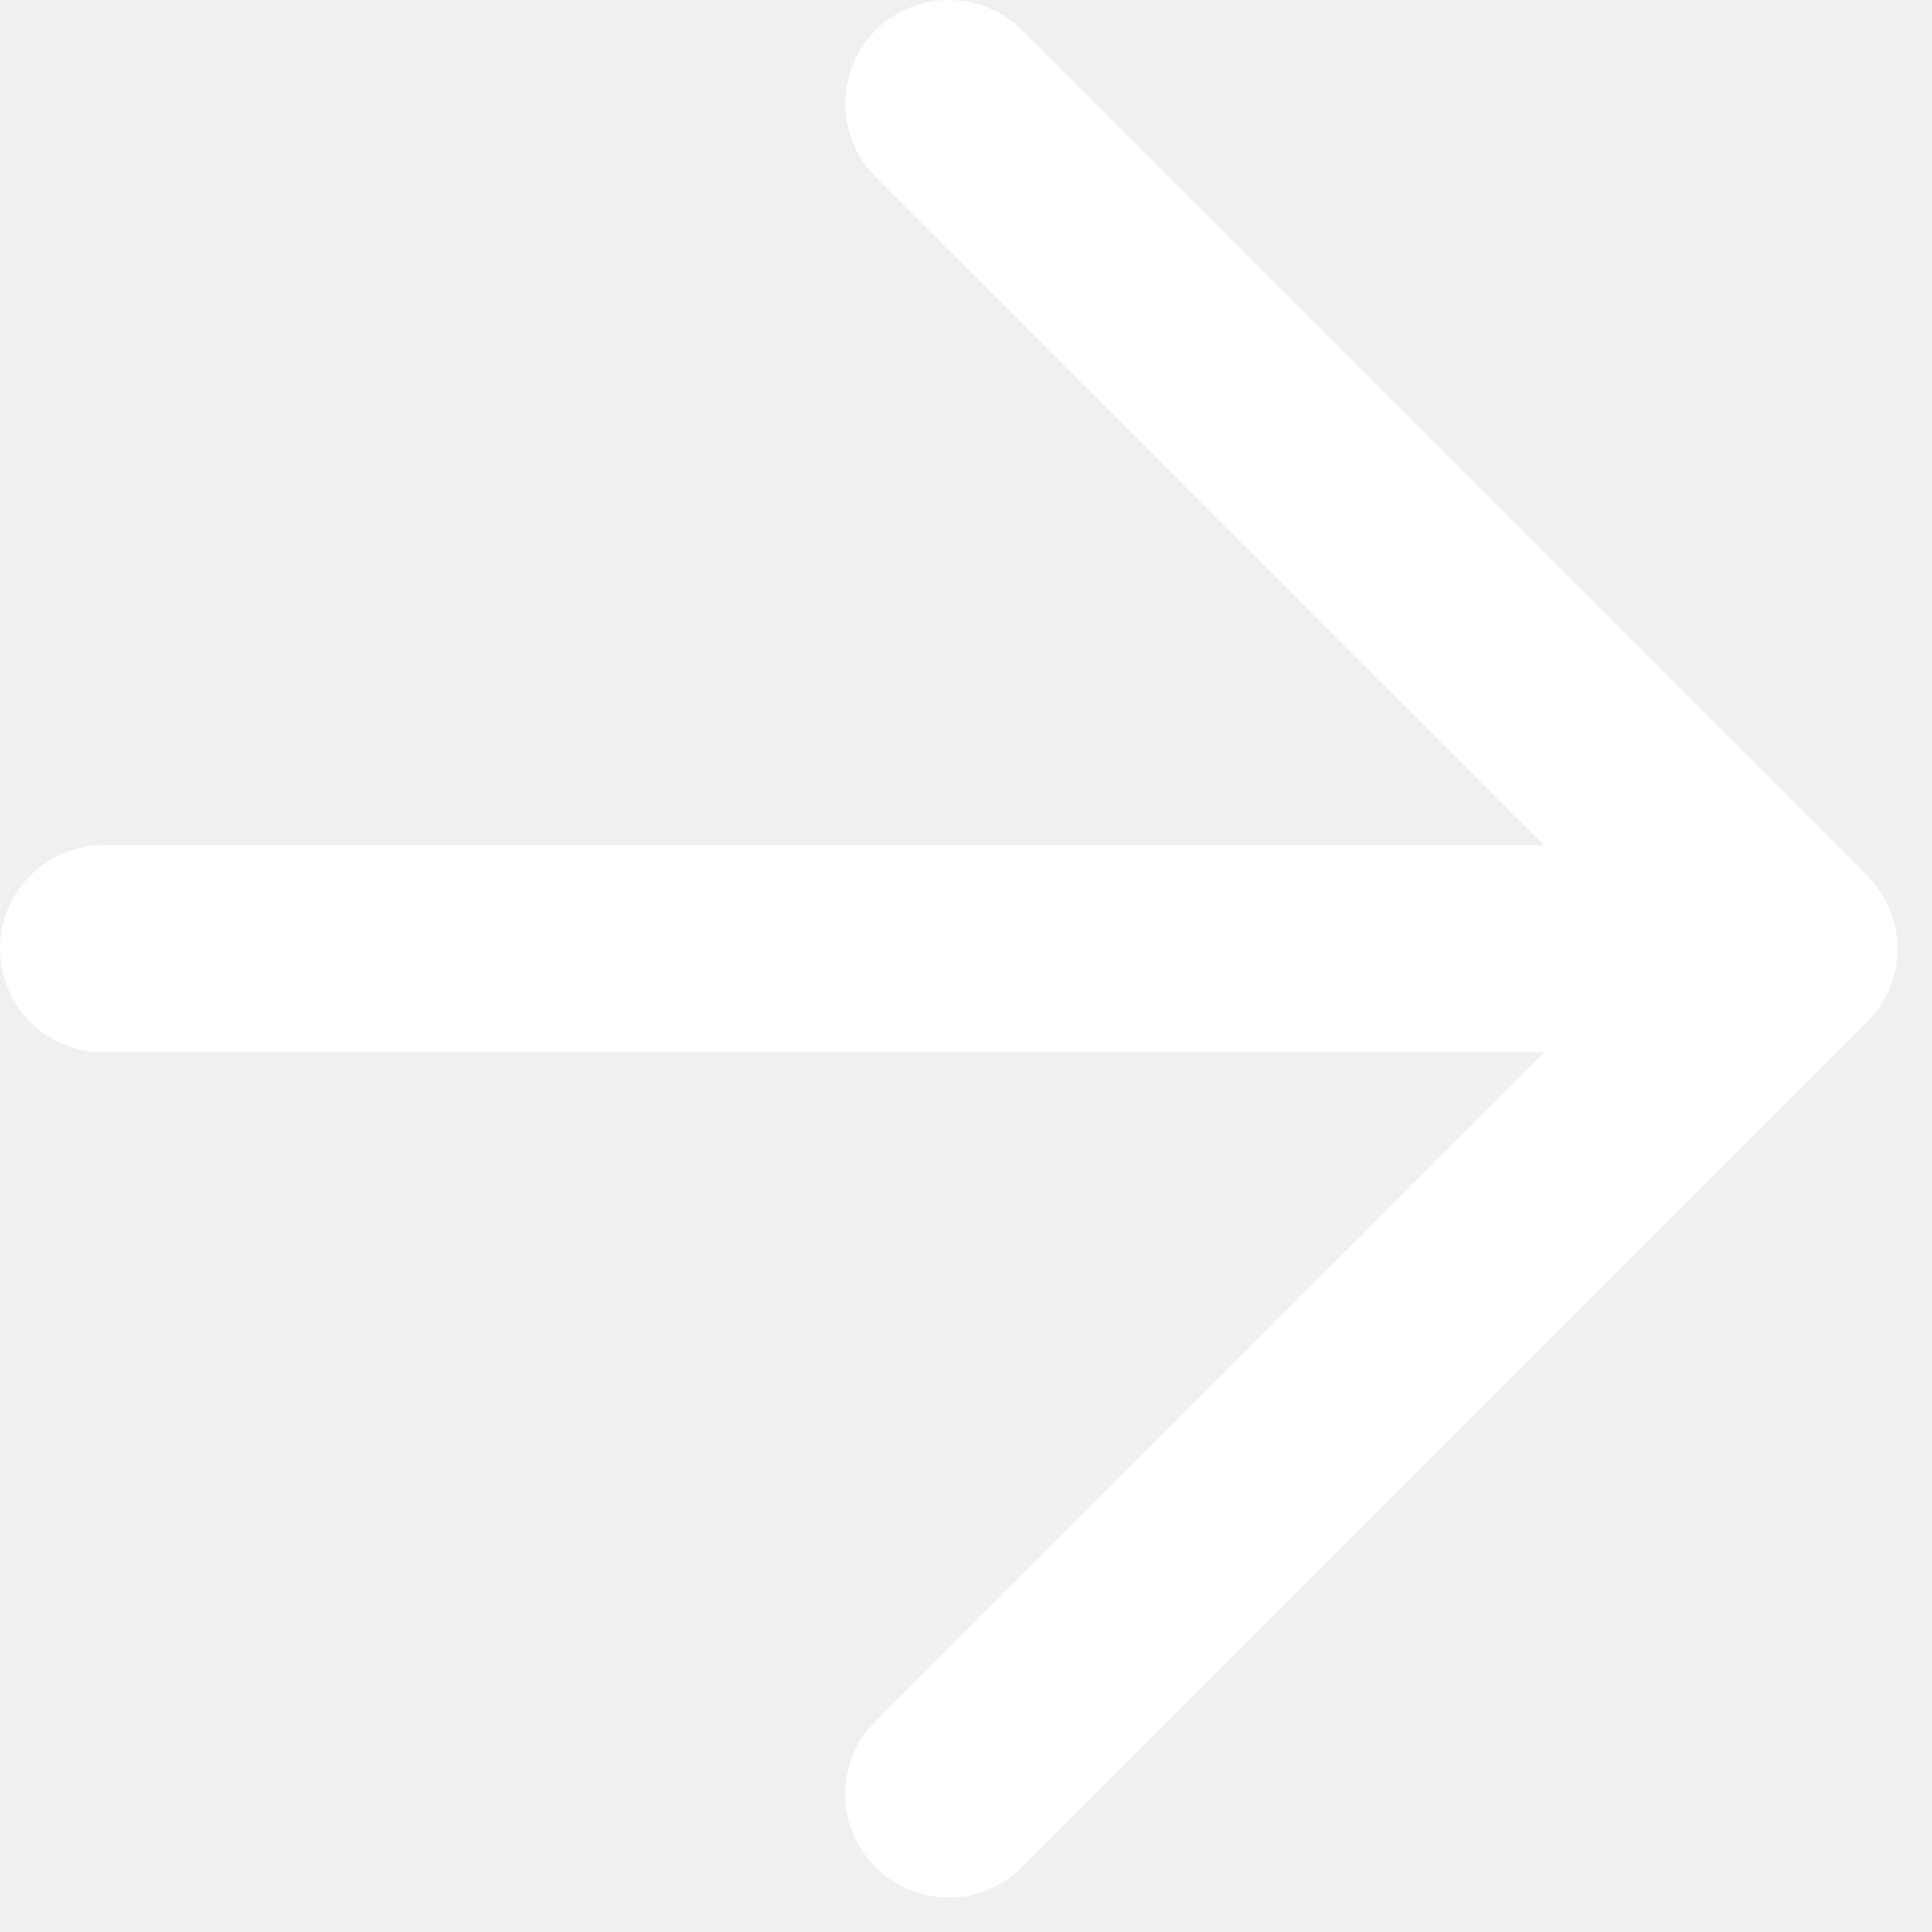
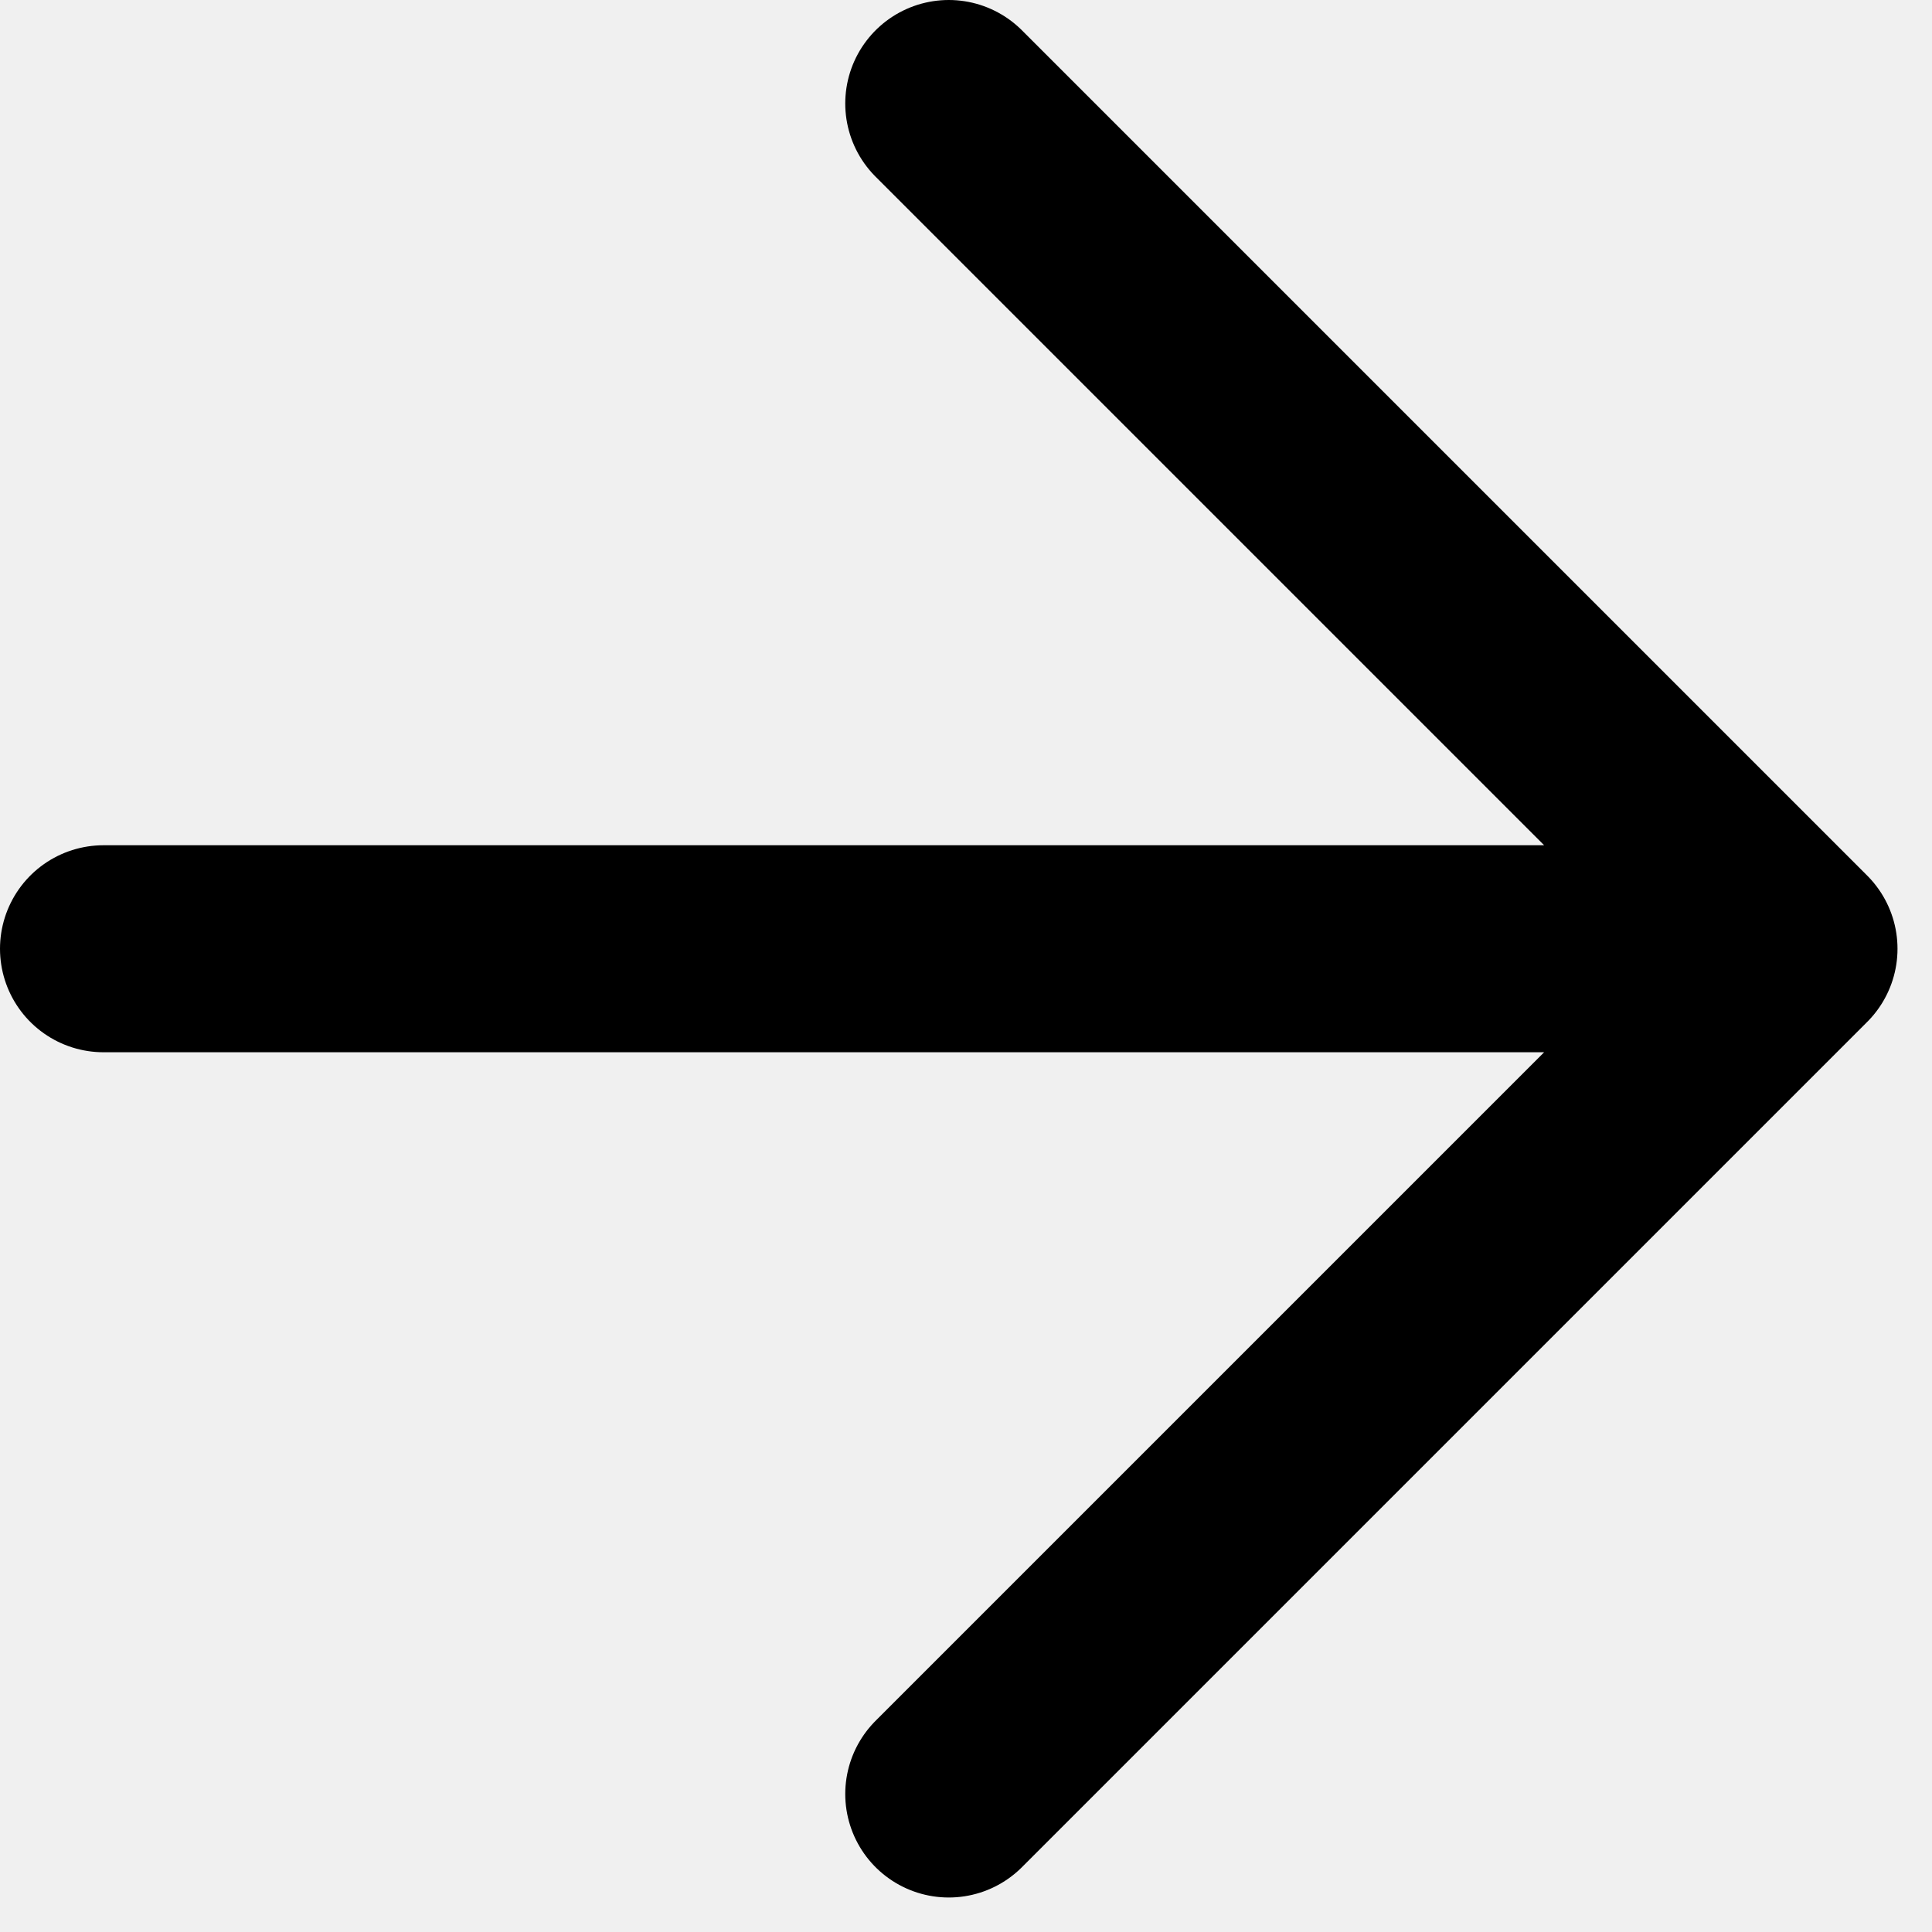
<svg xmlns="http://www.w3.org/2000/svg" width="15" height="15" viewBox="0 0 14 14" fill="none">
-   <path d="M0.75 6.875H13M13 6.875L6.875 0.75M13 6.875L6.875 13" stroke="white" stroke-width="1.5" stroke-linecap="round" stroke-linejoin="round" />
+   <path d="M0.75 6.875H13M13 6.875L6.875 0.75M13 6.875L6.875 13" stroke="currentColor" stroke-width="1.5" stroke-linecap="round" stroke-linejoin="round" />
</svg>
